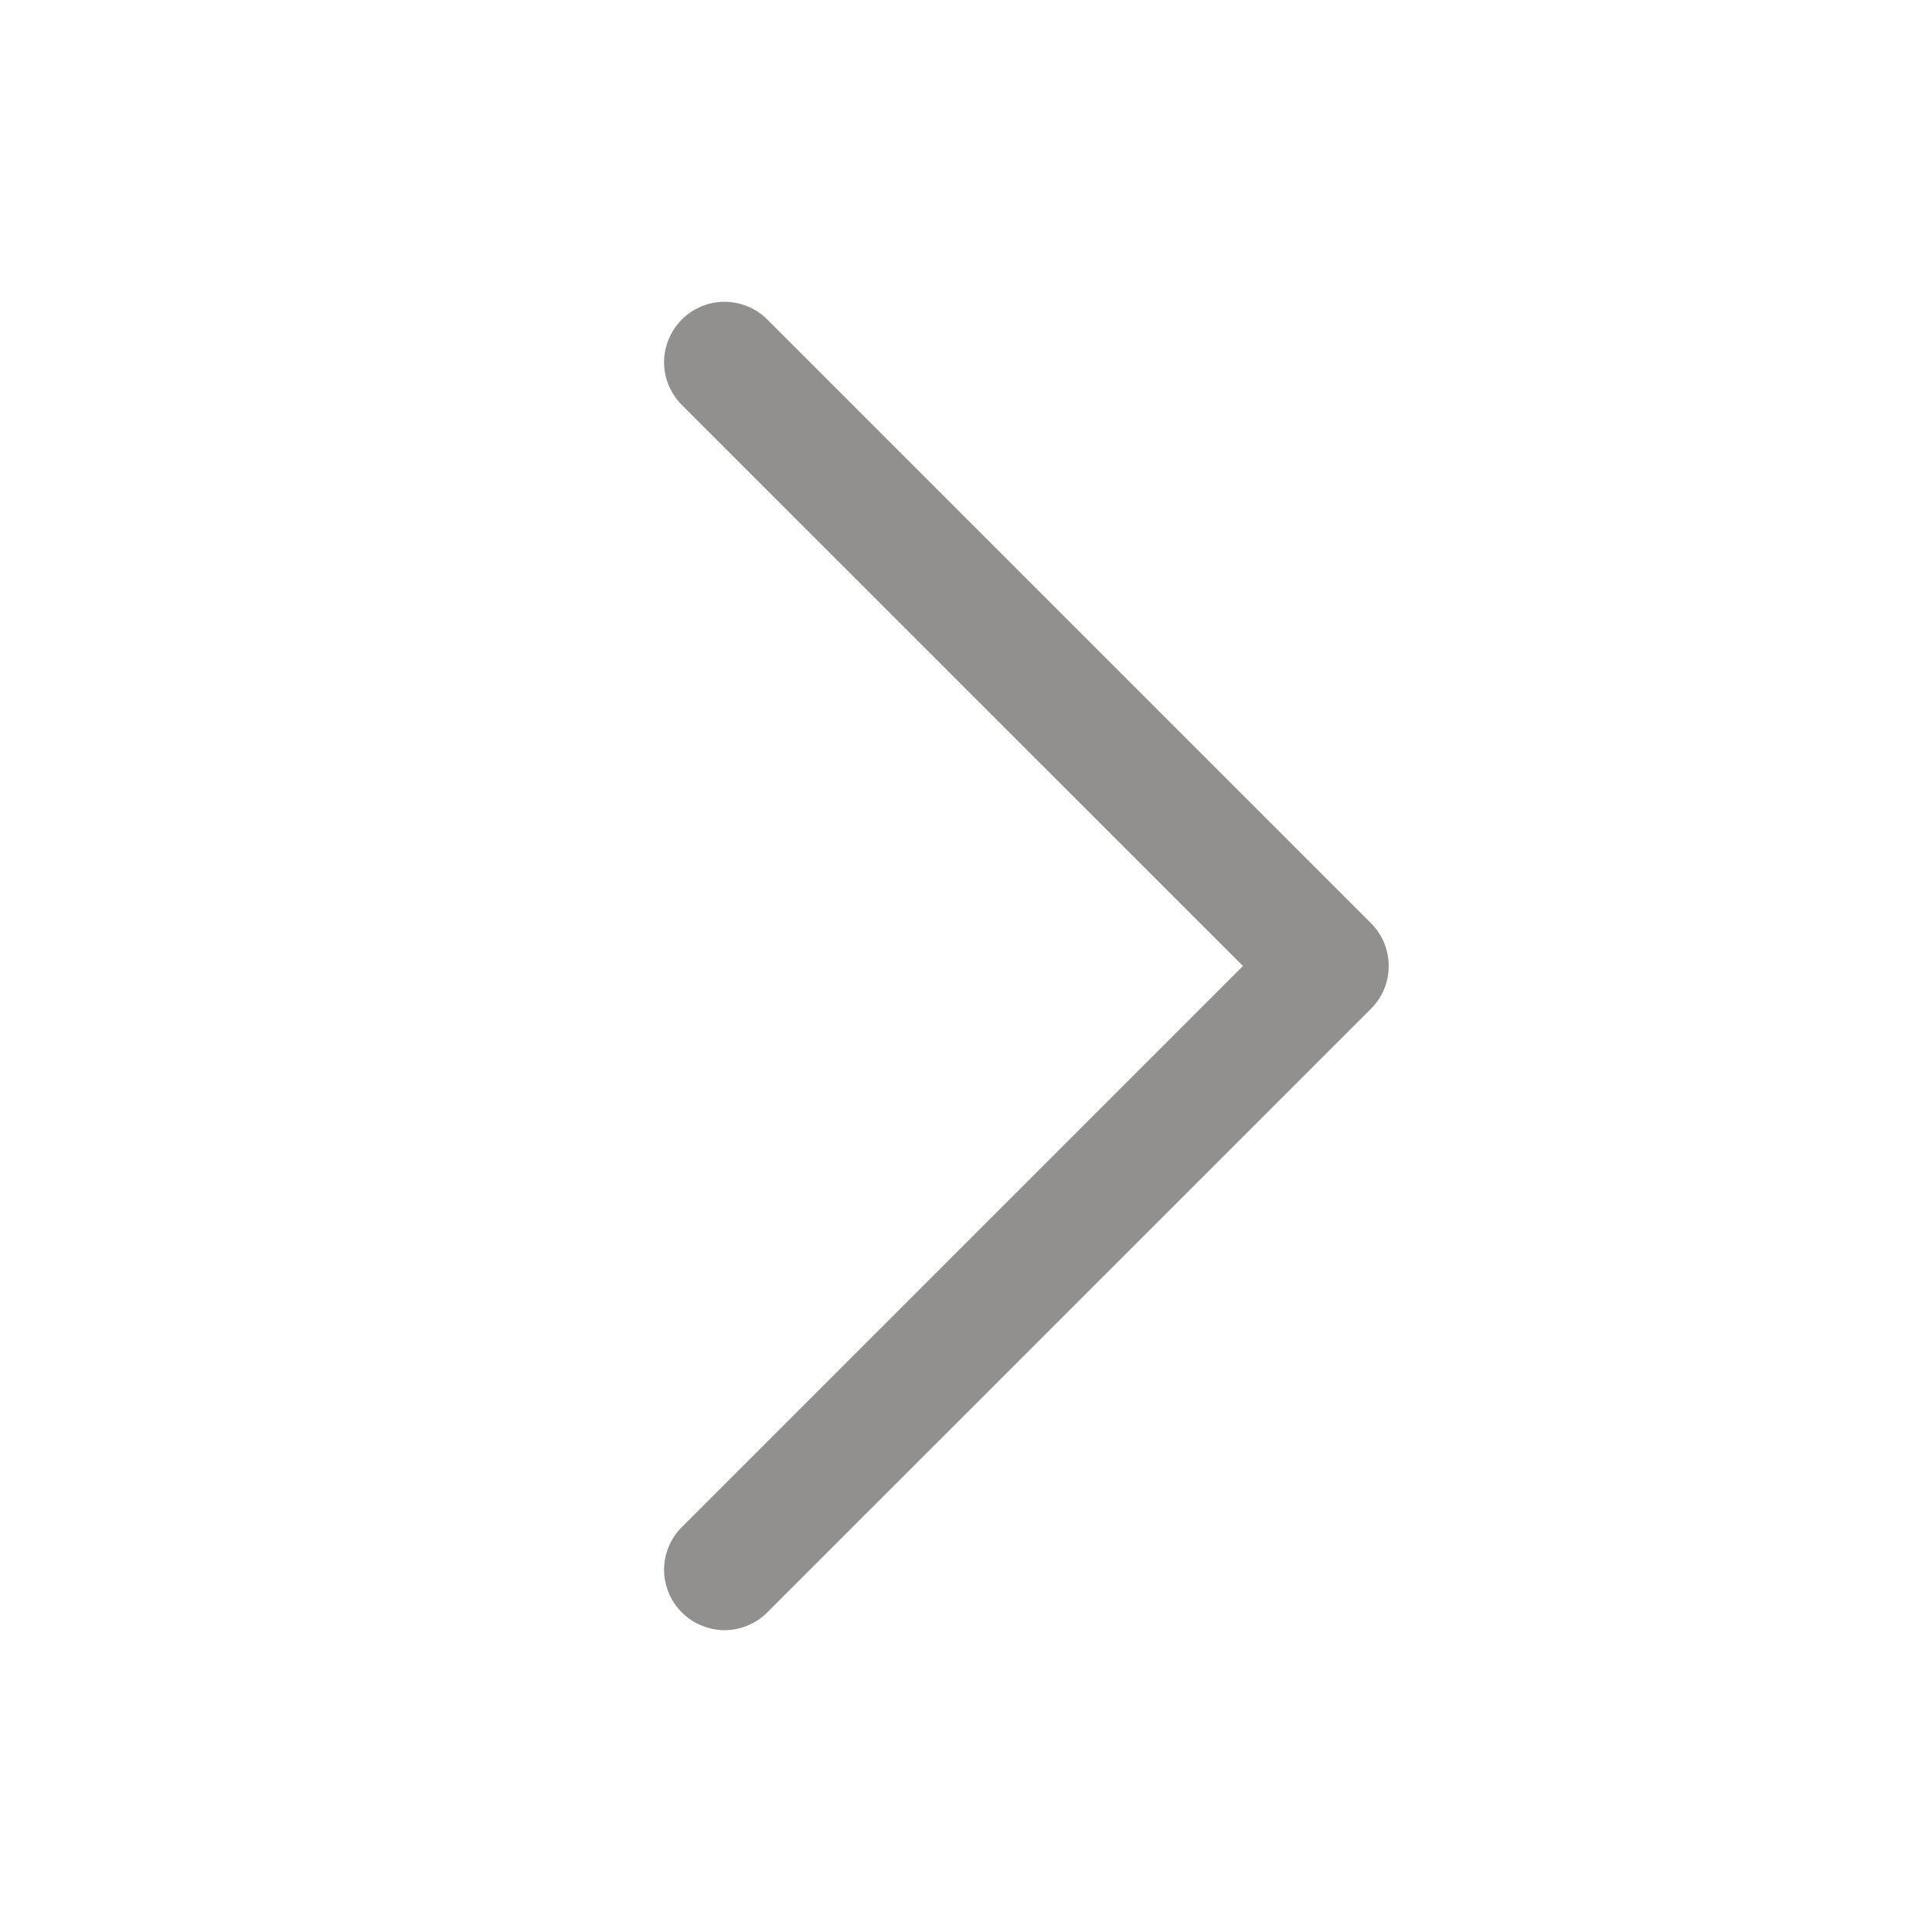
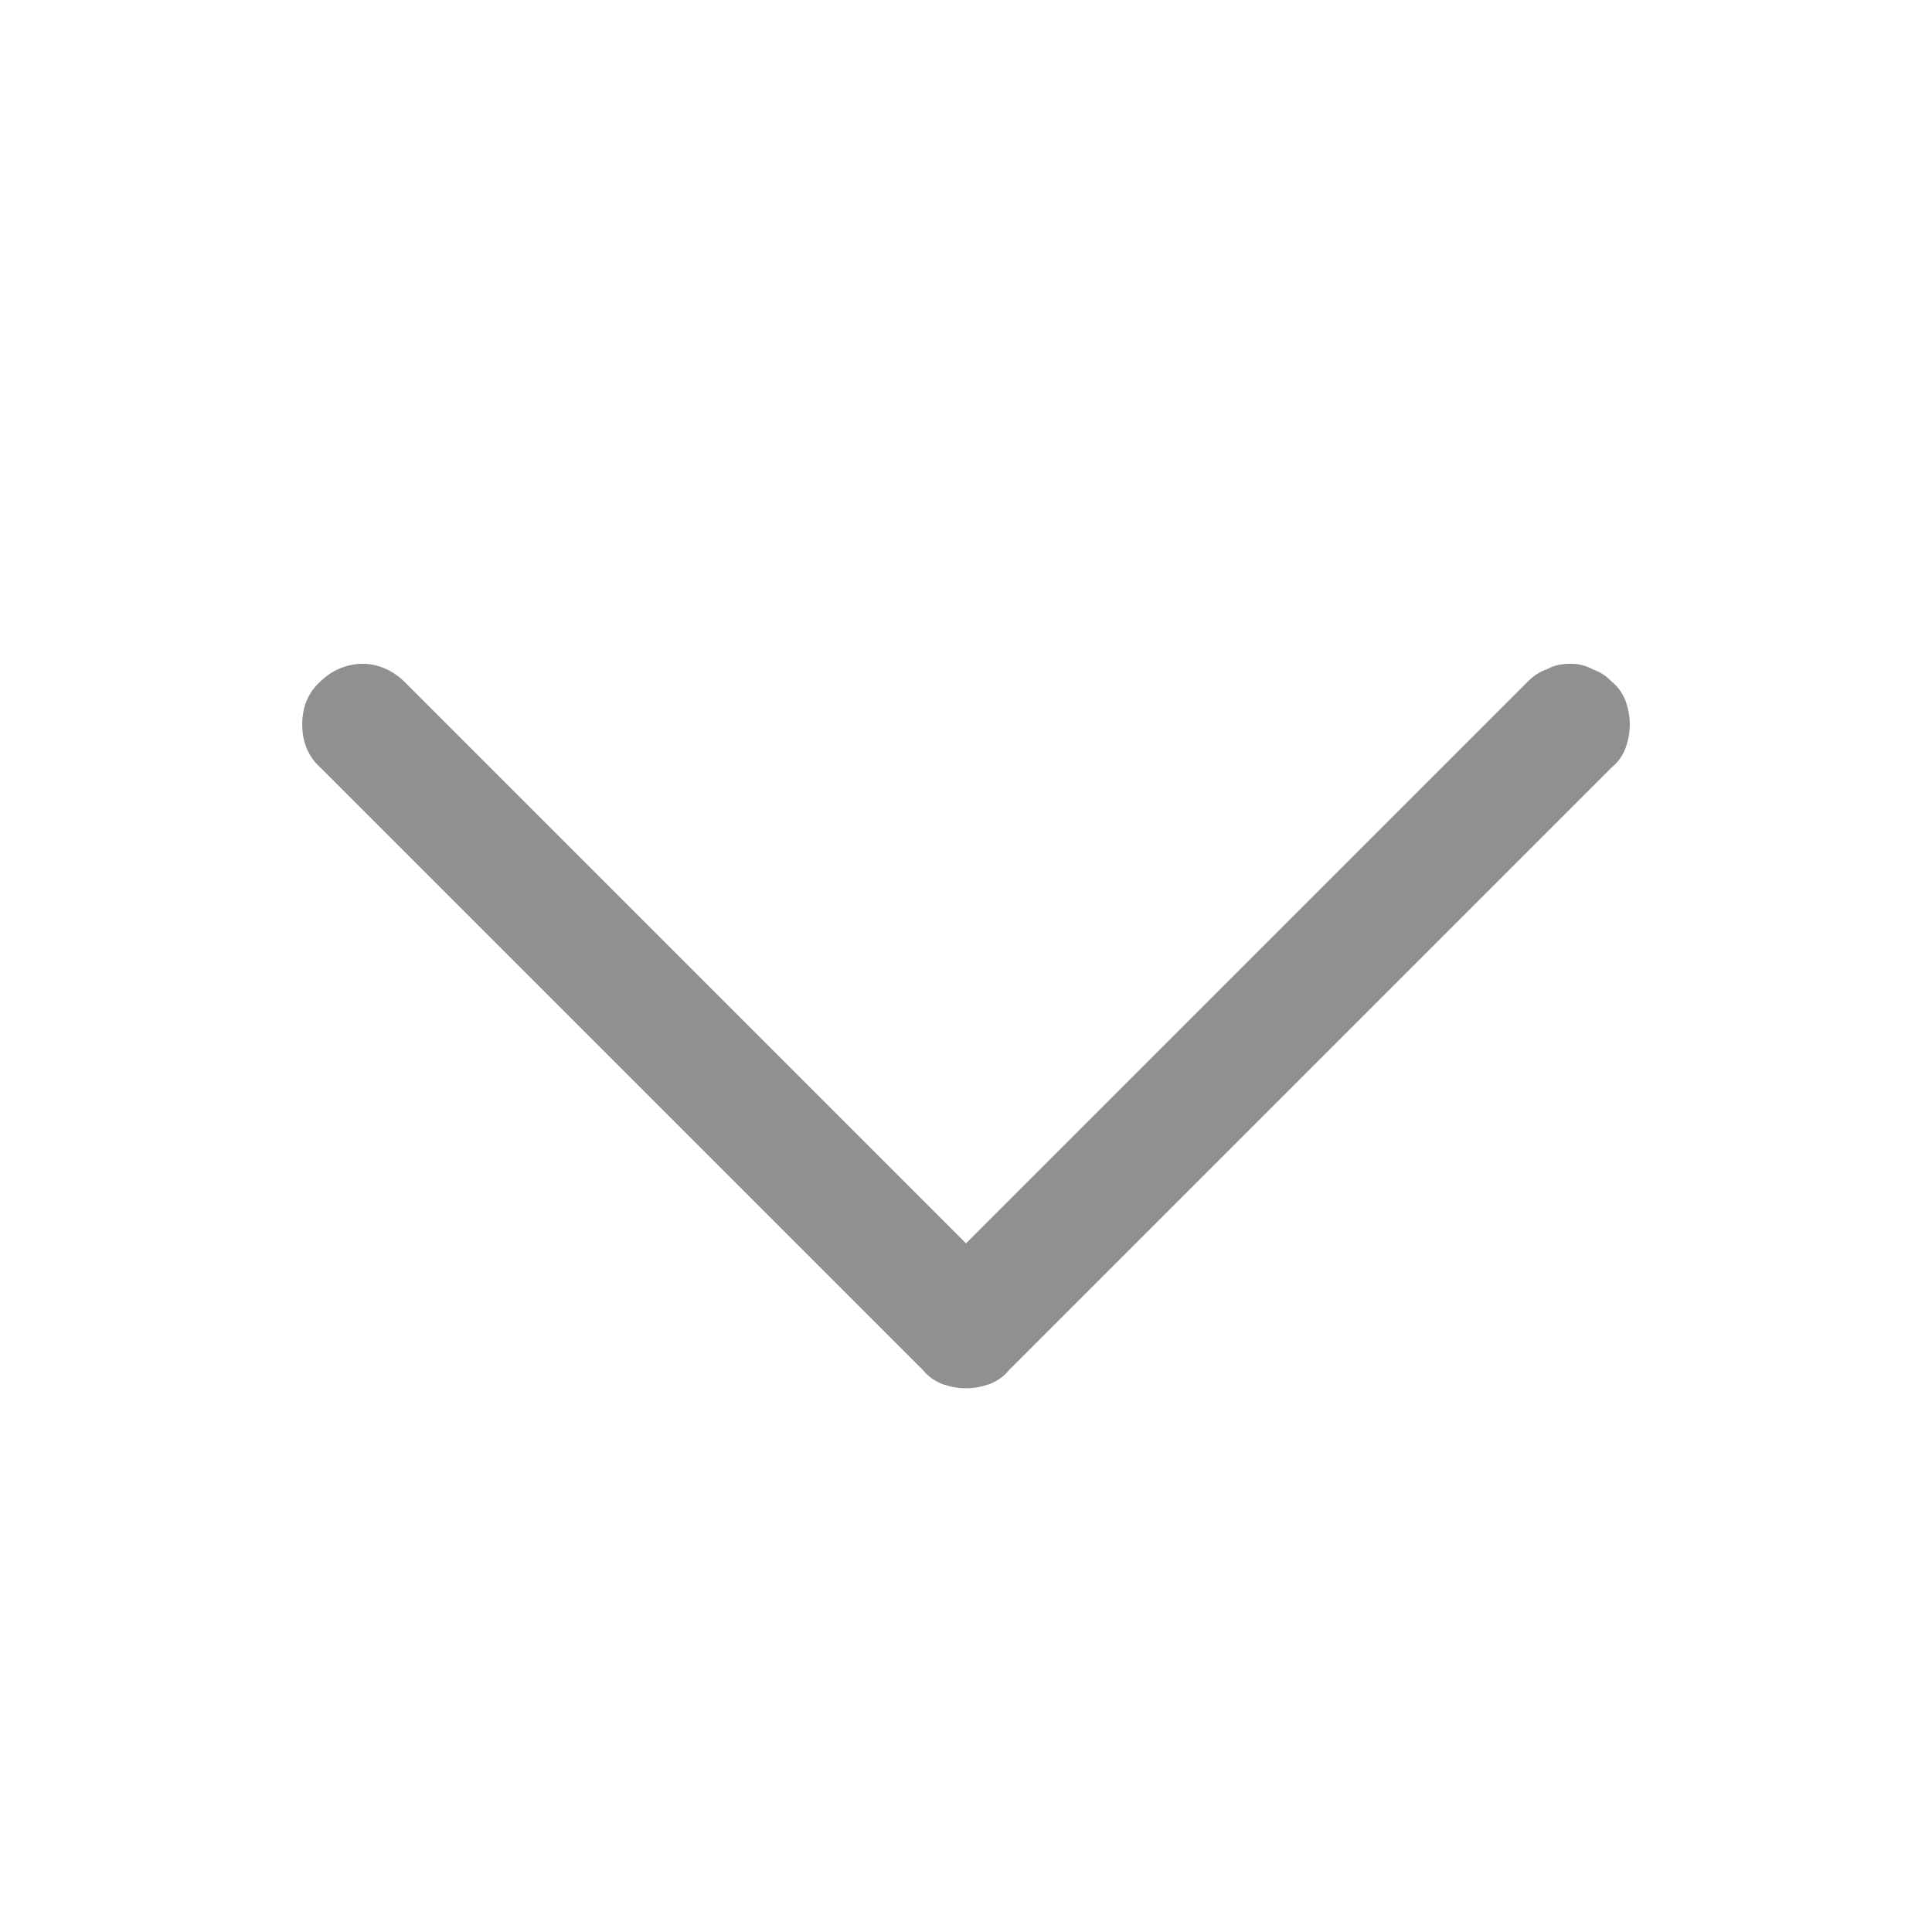
- <svg xmlns="http://www.w3.org/2000/svg" width="14" height="14" viewBox="0 0 14 14" fill="none" class="ff-arrow-morph">
+ <svg xmlns="http://www.w3.org/2000/svg" width="14" height="14" viewBox="0 0 14 14" class="ff-arrow-morph">
  <defs>
-     <style>
- @keyframes arrowMorph {
-   0% {
-     d: path('M9.935 7.31L5.56 11.684C5.519 11.725 5.471 11.757 5.418 11.779C5.365 11.801 5.308 11.813 5.25 11.813C5.193 11.813 5.136 11.801 5.083 11.779C5.03 11.757 4.981 11.725 4.941 11.684C4.9 11.644 4.868 11.596 4.846 11.543C4.824 11.489 4.812 11.432 4.812 11.375C4.812 11.318 4.824 11.261 4.846 11.207C4.868 11.154 4.9 11.106 4.941 11.066L9.007 7L4.941 2.935C4.859 2.852 4.812 2.741 4.812 2.625C4.812 2.509 4.859 2.398 4.941 2.315C5.023 2.233 5.134 2.187 5.25 2.187C5.366 2.187 5.478 2.233 5.56 2.315L9.935 6.69C9.975 6.731 10.008 6.779 10.03 6.832C10.052 6.886 10.063 6.942 10.063 7C10.063 7.057 10.052 7.114 10.03 7.168C10.008 7.221 9.975 7.269 9.935 7.31Z');
-     fill: #91908F;
-   }
-   100% {
-     d: path('M11.685 9.06C11.644 9.1 11.596 9.132 11.543 9.154C11.49 9.176 11.433 9.188 11.375 9.188C11.318 9.188 11.261 9.176 11.208 9.154C11.155 9.132 11.106 9.1 11.066 9.06L7 4.993L2.935 9.06C2.853 9.142 2.741 9.188 2.625 9.188C2.509 9.188 2.398 9.142 2.316 9.06C2.234 8.977 2.188 8.866 2.188 8.75C2.188 8.634 2.234 8.523 2.316 8.44L6.691 4.065C6.731 4.025 6.78 3.993 6.833 3.97C6.886 3.948 6.943 3.937 7 3.937C7.058 3.937 7.115 3.948 7.168 3.97C7.221 3.993 7.269 4.025 7.31 4.065L11.685 8.44C11.726 8.481 11.758 8.529 11.78 8.582C11.802 8.636 11.813 8.692 11.813 8.75C11.813 8.807 11.802 8.864 11.78 8.918C11.758 8.971 11.726 9.019 11.685 9.06Z');
-     fill: #31302F;
-   }
- }
- 
- path {
-   animation: arrowMorph 0.3s ease-out;
-   animation-fill-mode: forwards;
-   animation-play-state: paused;
- }
- 
- svg.ff-arrow-active path {
-   animation-play-state: running;
- }
- </style>
+     <style>@keyframes arrowMorph{0%{d:path('M11.68 5.56L7.31 9.93C7.27 9.98 7.22 10.01 7.17 10.03C7.11 10.05 7.06 10.06 7 10.06C6.94 10.06 6.89 10.05 6.83 10.03C6.78 10.01 6.73 9.98 6.69 9.93L2.32 5.56C2.23 5.48 2.19 5.37 2.19 5.25C2.19 5.13 2.23 5.02 2.32 4.94C2.40 4.86 2.51 4.81 2.63 4.81C2.74 4.81 2.85 4.86 2.93 4.94L7 9.01L11.07 4.94C11.11 4.90 11.15 4.87 11.21 4.85C11.26 4.82 11.32 4.81 11.38 4.81C11.43 4.81 11.49 4.82 11.54 4.85C11.60 4.87 11.64 4.90 11.68 4.94C11.73 4.98 11.76 5.03 11.78 5.08C11.80 5.14 11.81 5.19 11.81 5.25C11.81 5.31 11.80 5.36 11.78 5.42C11.76 5.47 11.73 5.52 11.68 5.56Z');fill:#91908F}100%{d:path('M11.68 9.06C11.64 9.10 11.60 9.13 11.54 9.15C11.49 9.18 11.43 9.19 11.38 9.19C11.32 9.19 11.26 9.18 11.21 9.15C11.15 9.13 11.11 9.10 11.07 9.06L7 4.99L2.93 9.06C2.85 9.14 2.74 9.19 2.63 9.19C2.51 9.19 2.40 9.14 2.32 9.06C2.23 8.98 2.19 8.87 2.19 8.75C2.19 8.63 2.23 8.52 2.32 8.44L6.69 4.07C6.73 4.02 6.78 3.99 6.83 3.97C6.89 3.95 6.94 3.94 7 3.94C7.06 3.94 7.11 3.95 7.17 3.97C7.22 3.99 7.27 4.02 7.31 4.07L11.68 8.44C11.73 8.48 11.76 8.53 11.78 8.58C11.80 8.64 11.81 8.69 11.81 8.75C11.81 8.81 11.80 8.86 11.78 8.92C11.76 8.97 11.73 9.02 11.68 9.06Z');fill:#31302F}}path{animation:arrowMorph 0.3s ease-out forwards paused}svg.ff-arrow-active path{animation-play-state:running}</style>
  </defs>
-   <path d="M9.935 7.31L5.56 11.684C5.519 11.725 5.471 11.757 5.418 11.779C5.365 11.801 5.308 11.813 5.25 11.813C5.193 11.813 5.136 11.801 5.083 11.779C5.03 11.757 4.981 11.725 4.941 11.684C4.9 11.644 4.868 11.596 4.846 11.543C4.824 11.489 4.812 11.432 4.812 11.375C4.812 11.318 4.824 11.261 4.846 11.207C4.868 11.154 4.9 11.106 4.941 11.066L9.007 7L4.941 2.935C4.859 2.852 4.812 2.741 4.812 2.625C4.812 2.509 4.859 2.398 4.941 2.315C5.023 2.233 5.134 2.187 5.25 2.187C5.366 2.187 5.478 2.233 5.56 2.315L9.935 6.69C9.975 6.731 10.008 6.779 10.03 6.832C10.052 6.886 10.063 6.942 10.063 7C10.063 7.057 10.052 7.114 10.03 7.168C10.008 7.221 9.975 7.269 9.935 7.31Z" fill="#91908F" />
+   <path d="M11.68 5.56L7.31 9.93C7.27 9.98 7.22 10.01 7.17 10.03C7.11 10.05 7.06 10.06 7 10.06C6.94 10.06 6.89 10.05 6.83 10.03C6.78 10.01 6.73 9.98 6.69 9.93L2.32 5.56C2.23 5.48 2.19 5.37 2.19 5.25C2.19 5.13 2.23 5.02 2.32 4.94C2.40 4.86 2.51 4.81 2.63 4.81C2.74 4.81 2.85 4.86 2.93 4.94L7 9.01L11.07 4.94C11.11 4.90 11.15 4.87 11.21 4.85C11.26 4.82 11.32 4.81 11.38 4.81C11.43 4.81 11.49 4.82 11.54 4.85C11.60 4.87 11.64 4.90 11.68 4.94C11.73 4.98 11.76 5.03 11.78 5.08C11.80 5.14 11.81 5.19 11.81 5.25C11.81 5.31 11.80 5.36 11.78 5.42C11.76 5.47 11.73 5.52 11.68 5.56Z" fill="#91908F" />
</svg>
